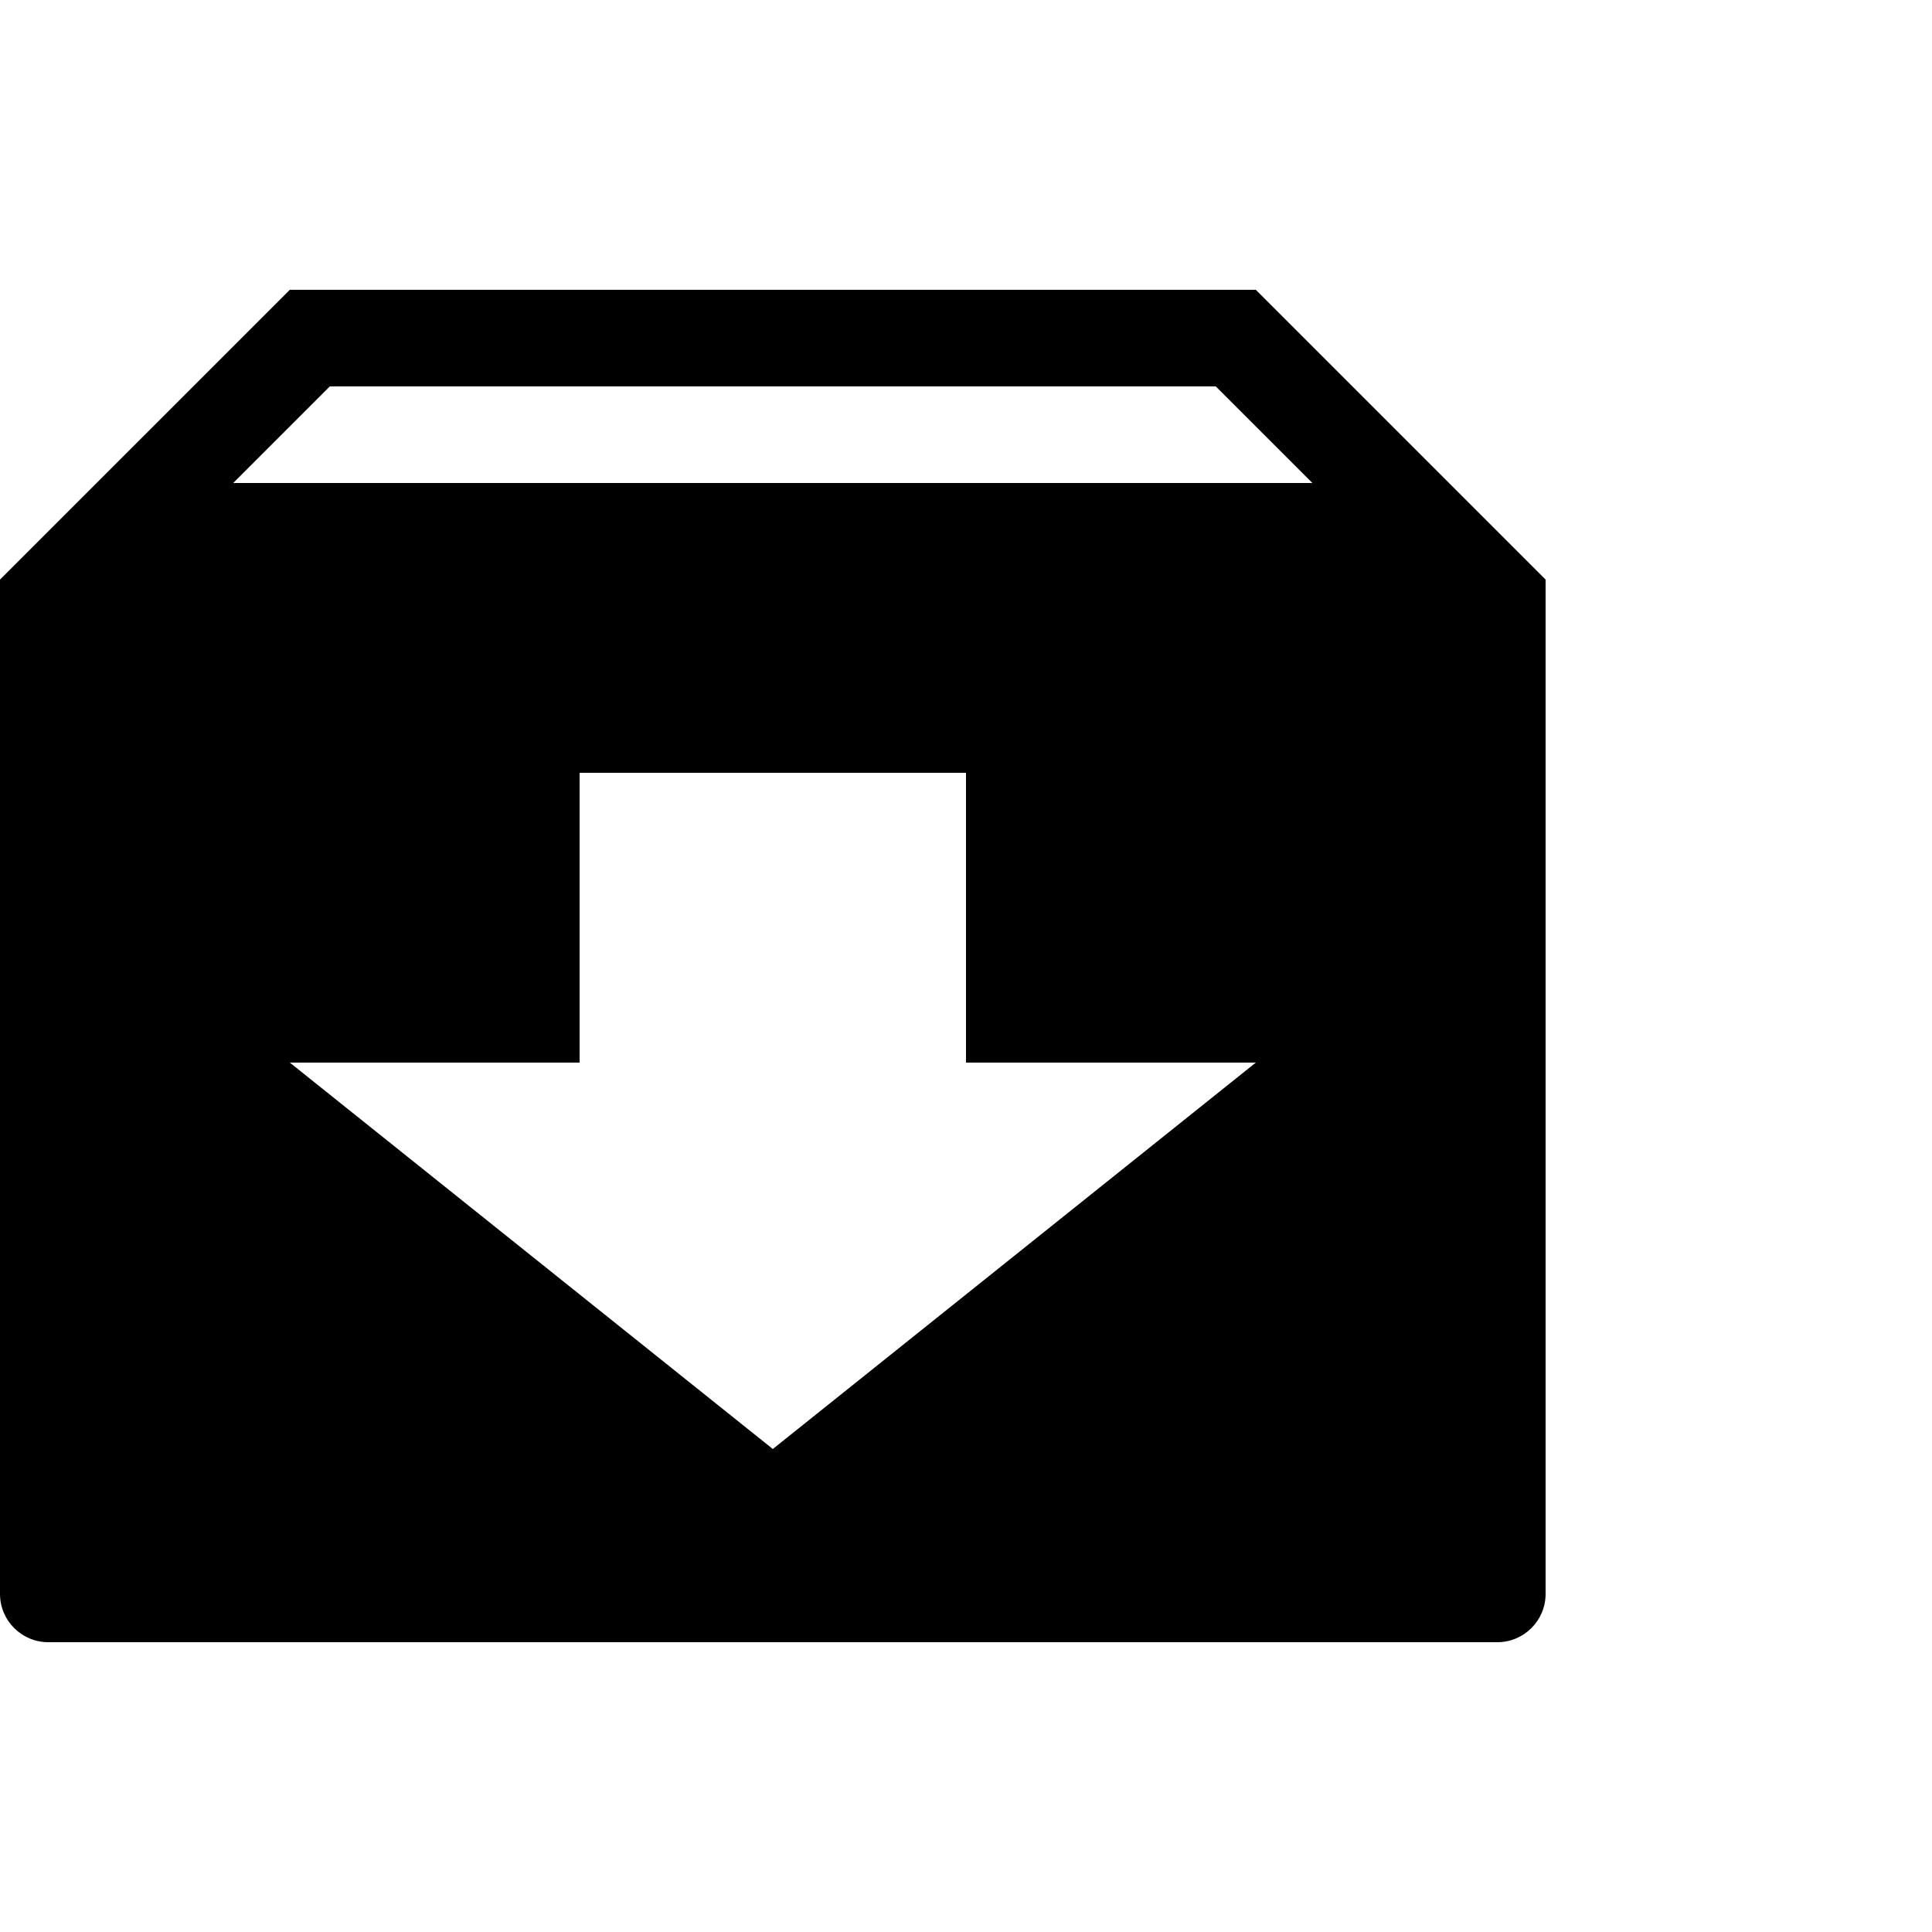
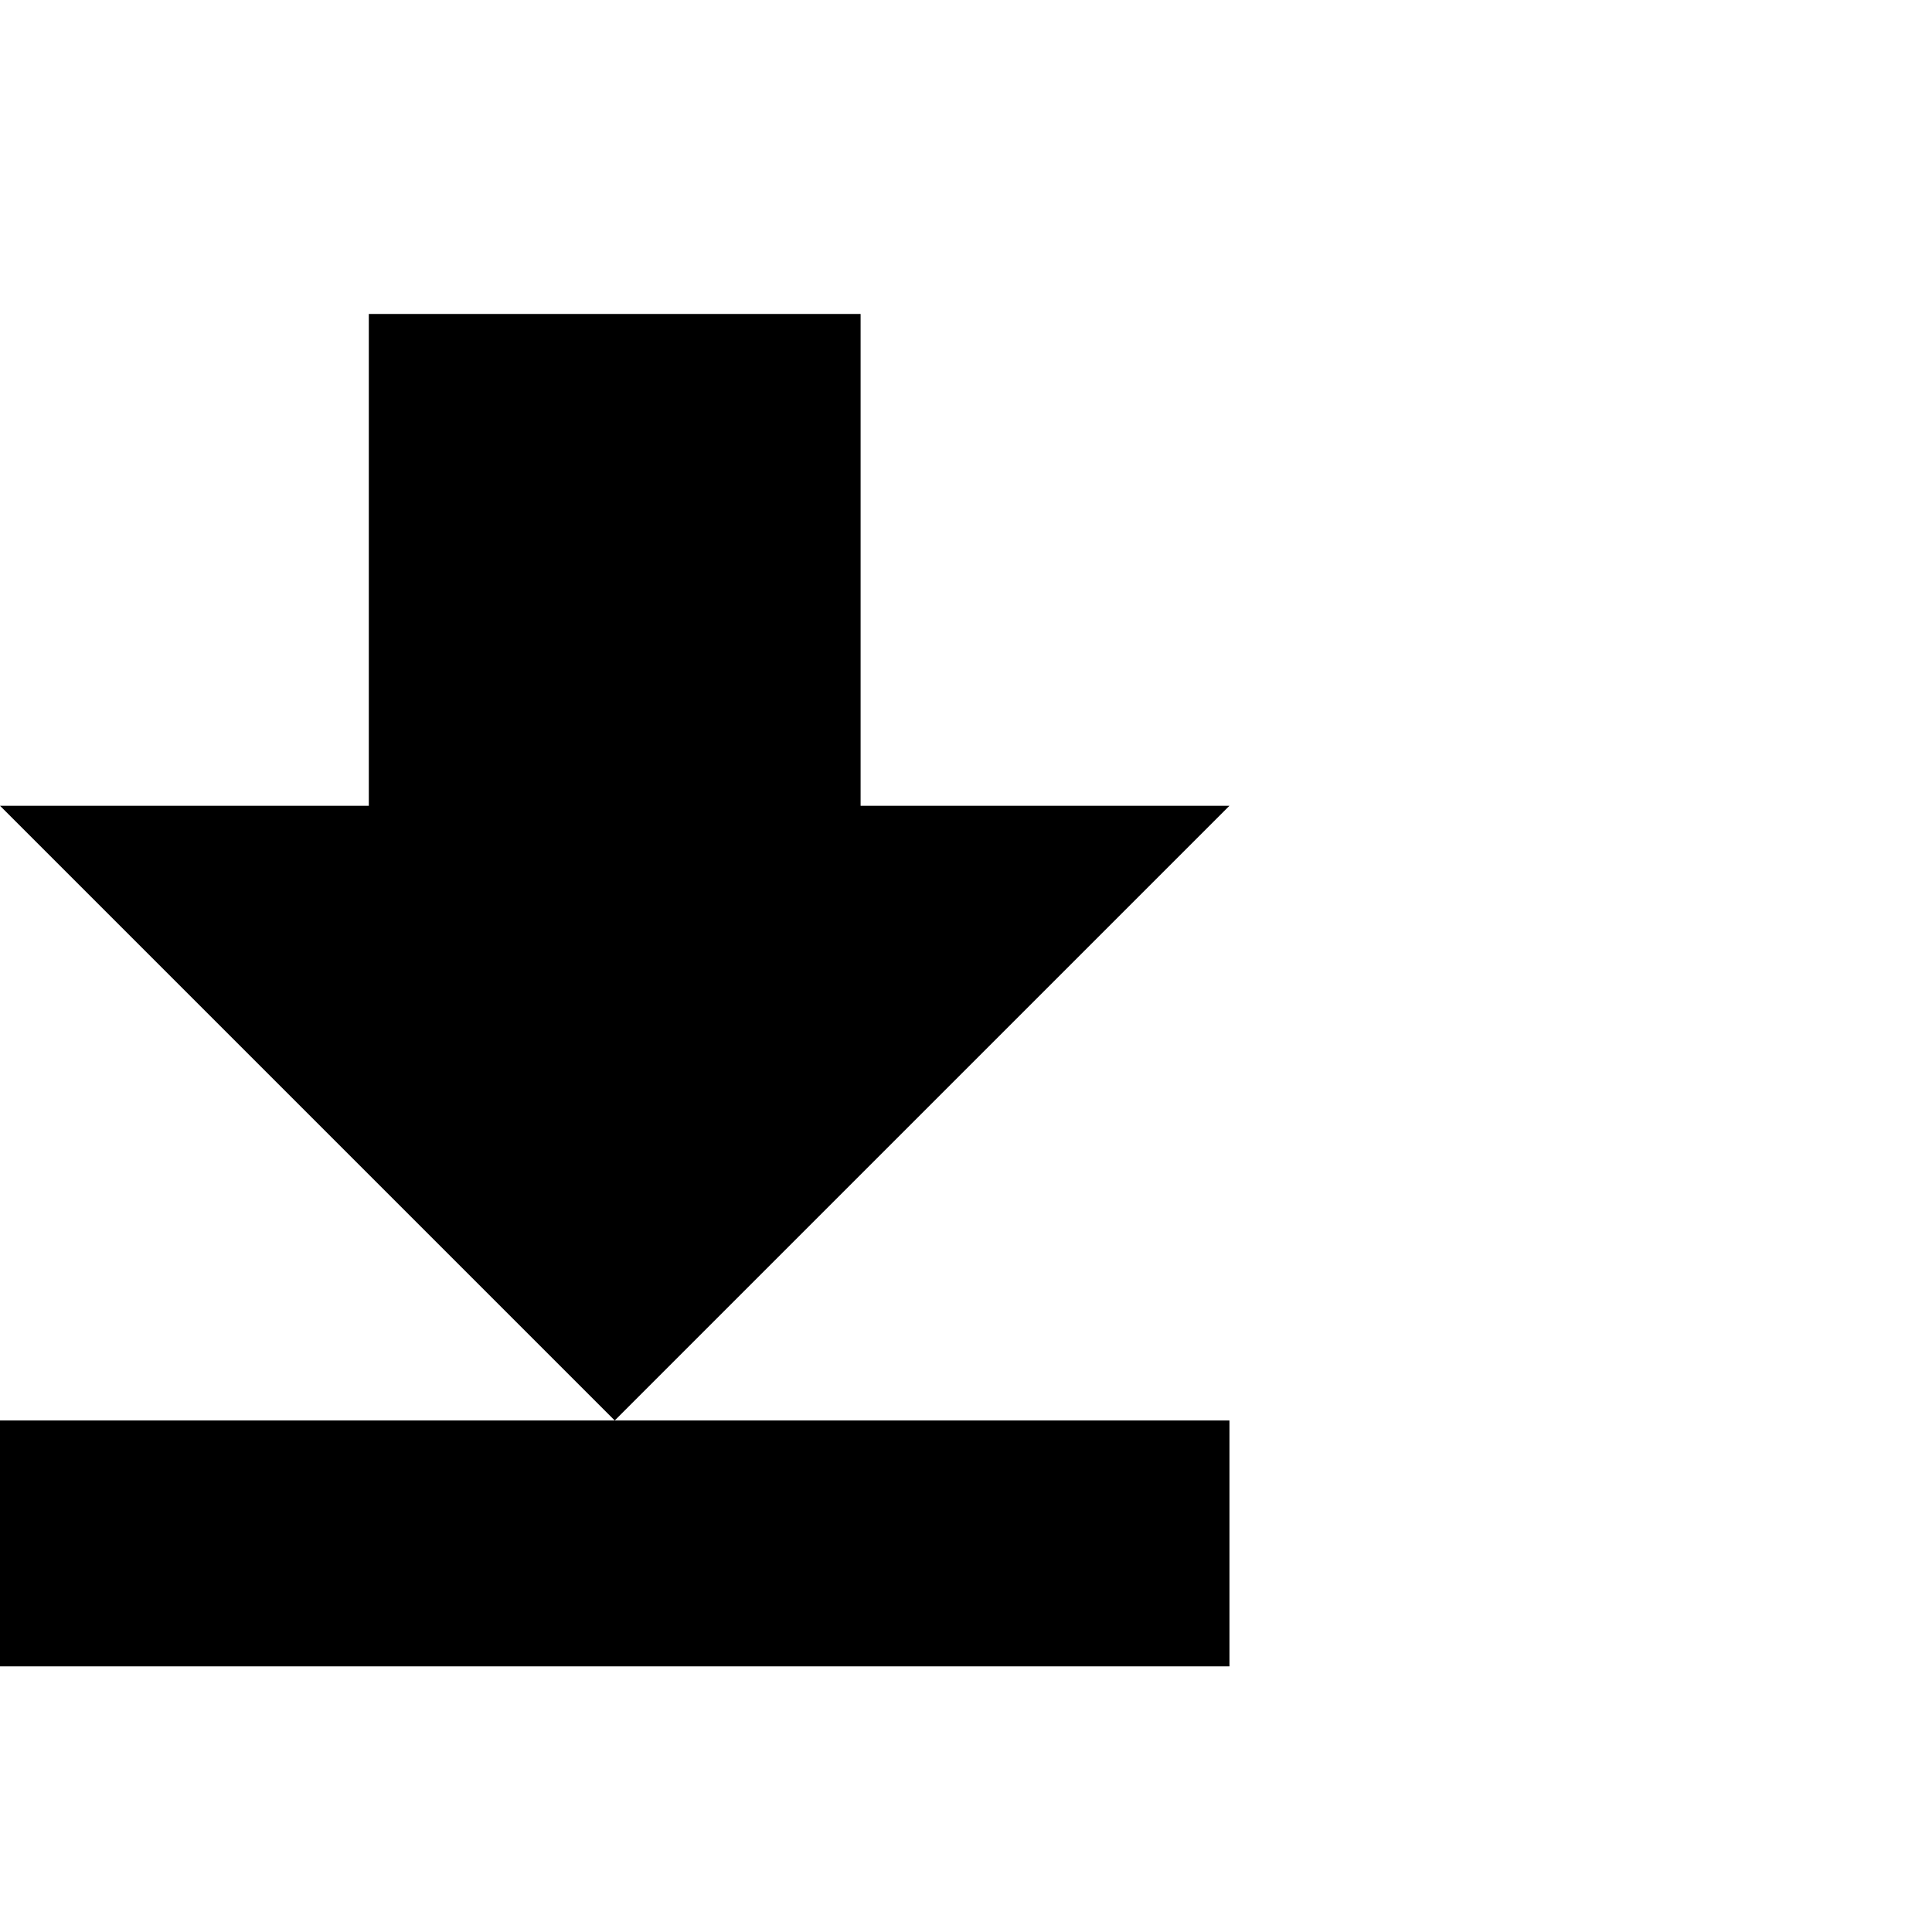
- <svg xmlns="http://www.w3.org/2000/svg" version="1.1" id="Layer_1" x="0px" y="0px" width="512px" height="512px" viewBox="0 0 512 512" enable-background="new 0 0 512 512" xml:space="preserve">
-   <path d="M332.801,76.8h-256L0,153.6v268.8c0,7.068,5.73,12.799,12.8,12.799h384c7.068,0,12.8-5.73,12.8-12.799V153.6L332.801,76.8z   M204.801,384l-128-102.4h76.8V204.8H256V281.6h76.801L204.801,384z M61.805,128l25.6-25.6h234.791l25.601,25.6H61.805z" />
+ <svg xmlns="http://www.w3.org/2000/svg" version="1.1" id="Layer_1" x="0px" y="0px" width="100px" height="100px" viewBox="0 0 100 100" enable-background="new 0 0 100 100" xml:space="preserve">
+   <g id="Layer_2">
+ </g>
+   <g id="Layer_2_1_">
+ </g>
+   <g>
+     <polygon points="0,73.524 0,86.25 63.637,86.25 63.637,73.524 31.818,73.524  " />
+     <polygon points="44.544,41.706 44.544,16.25 19.09,16.25 19.09,41.706 0,41.706 31.818,73.524 63.637,41.706  " />
+   </g>
</svg>
